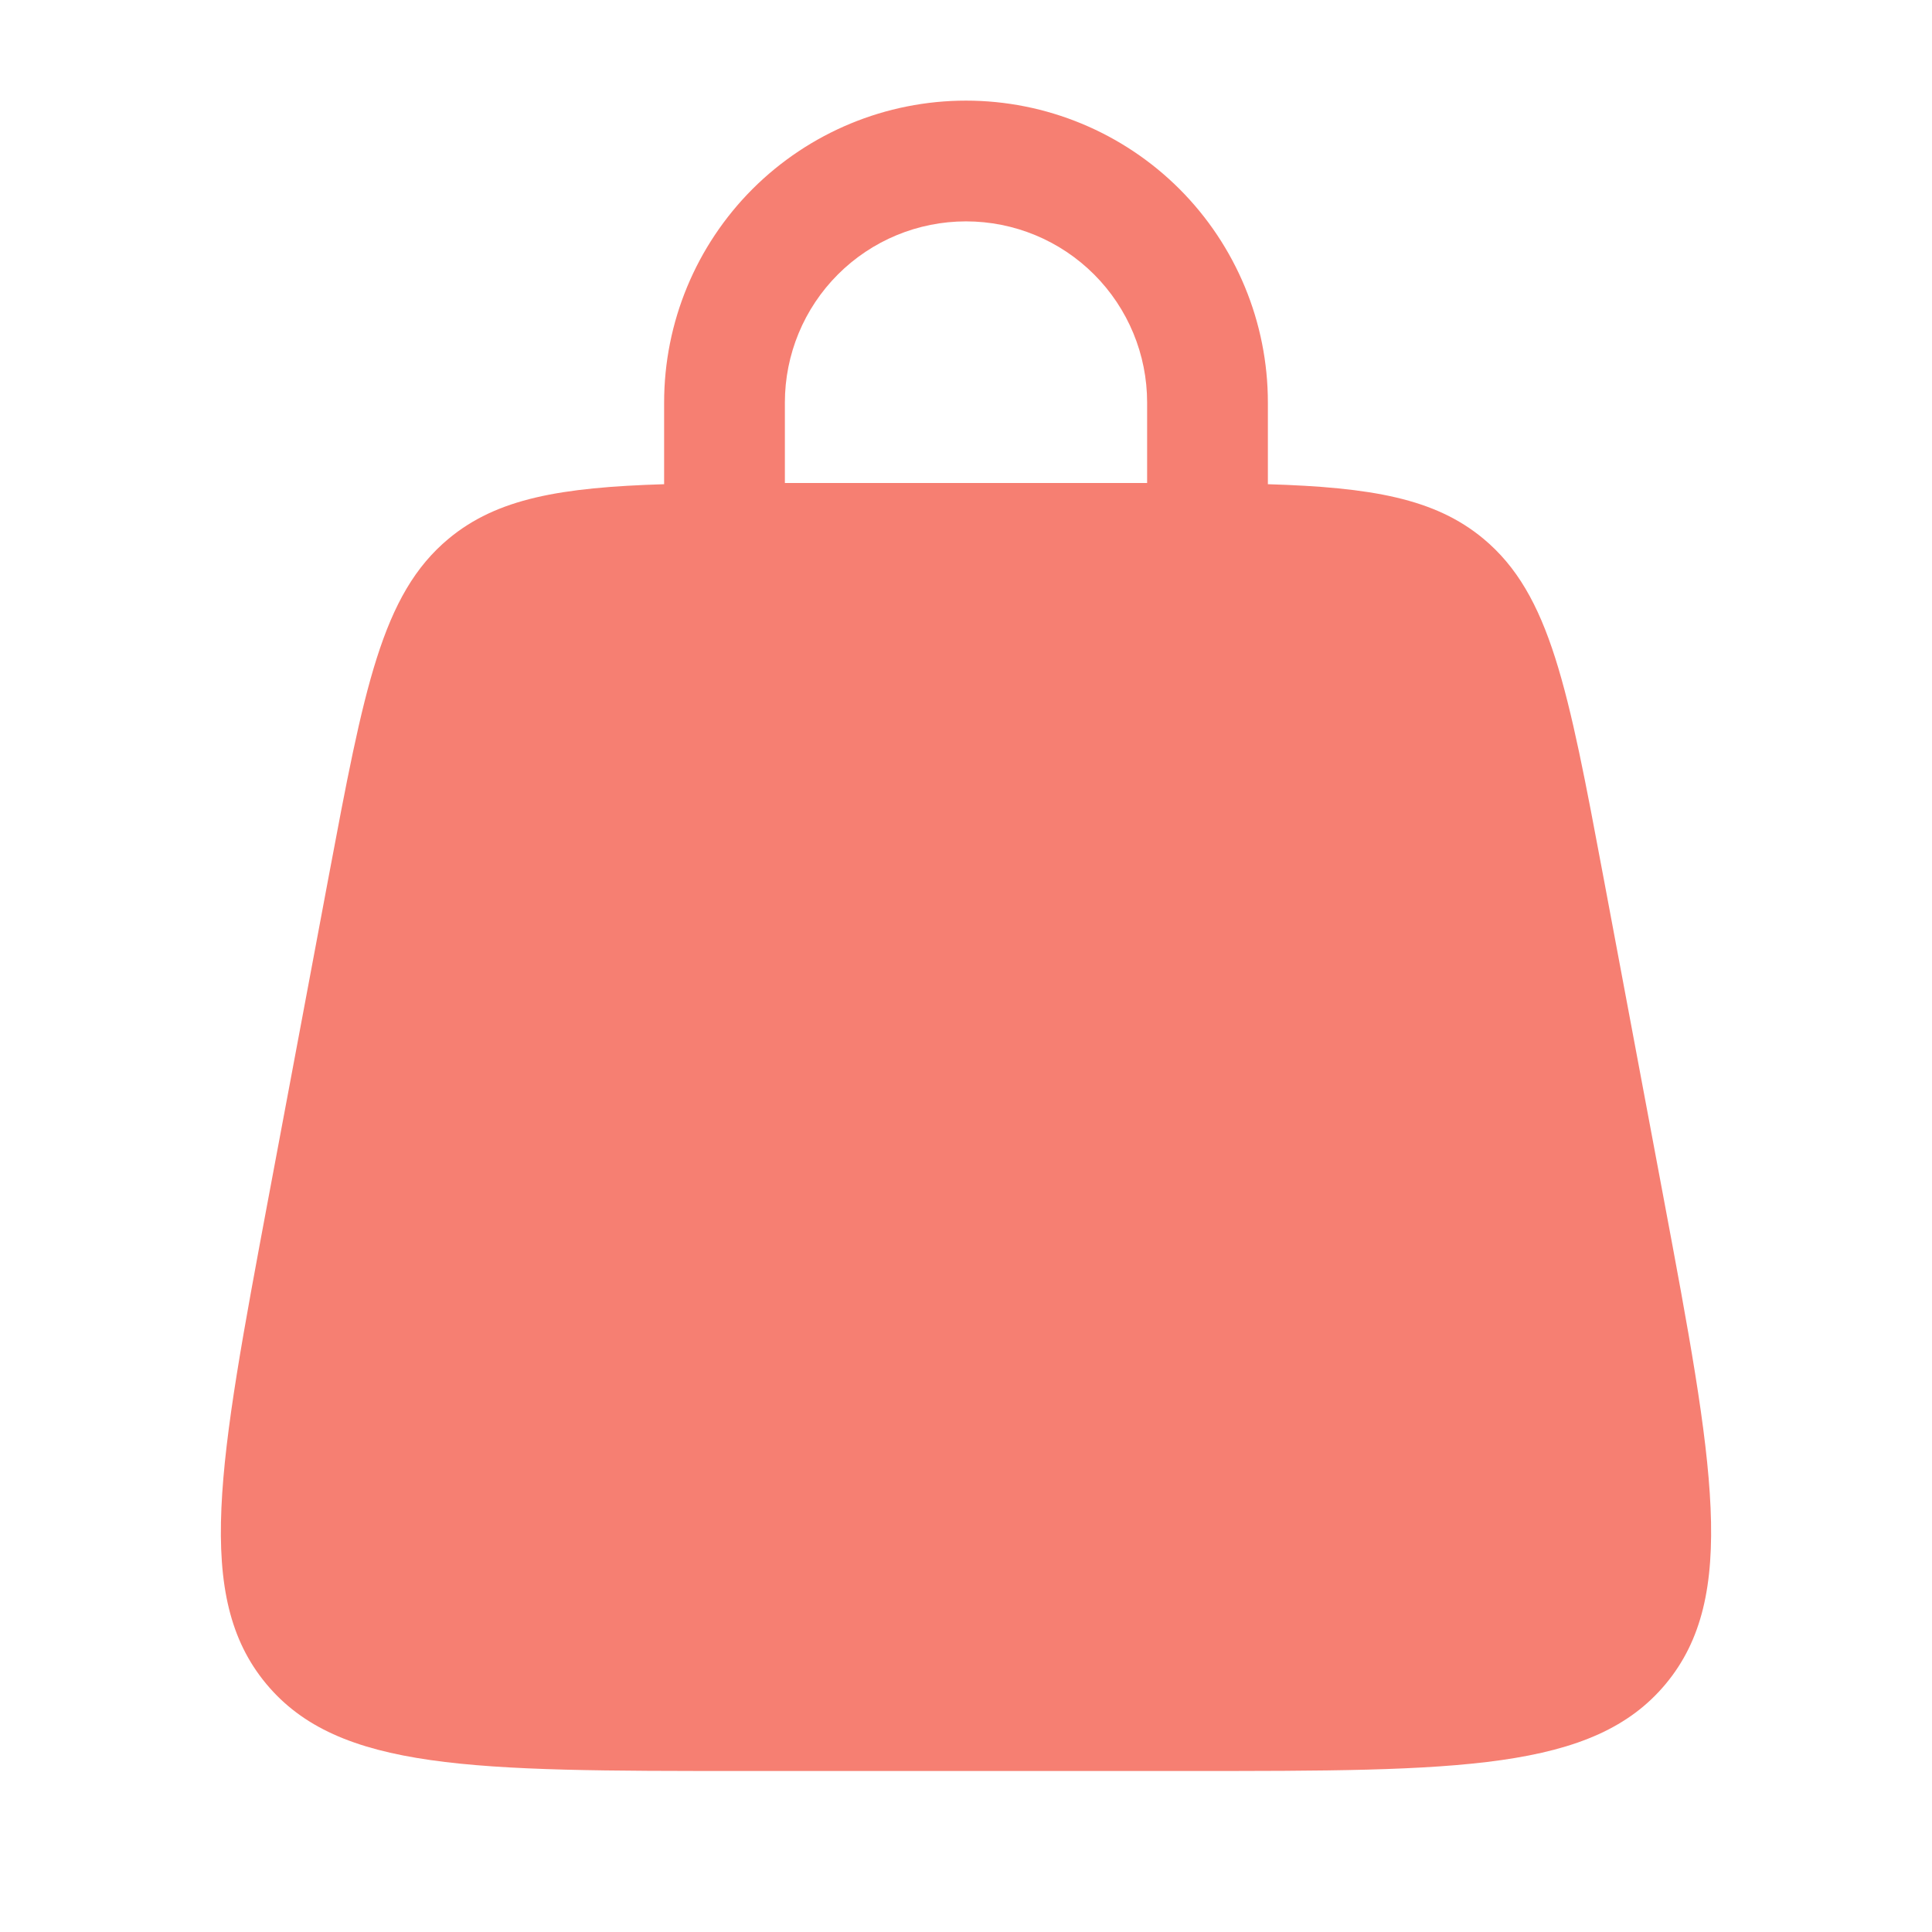
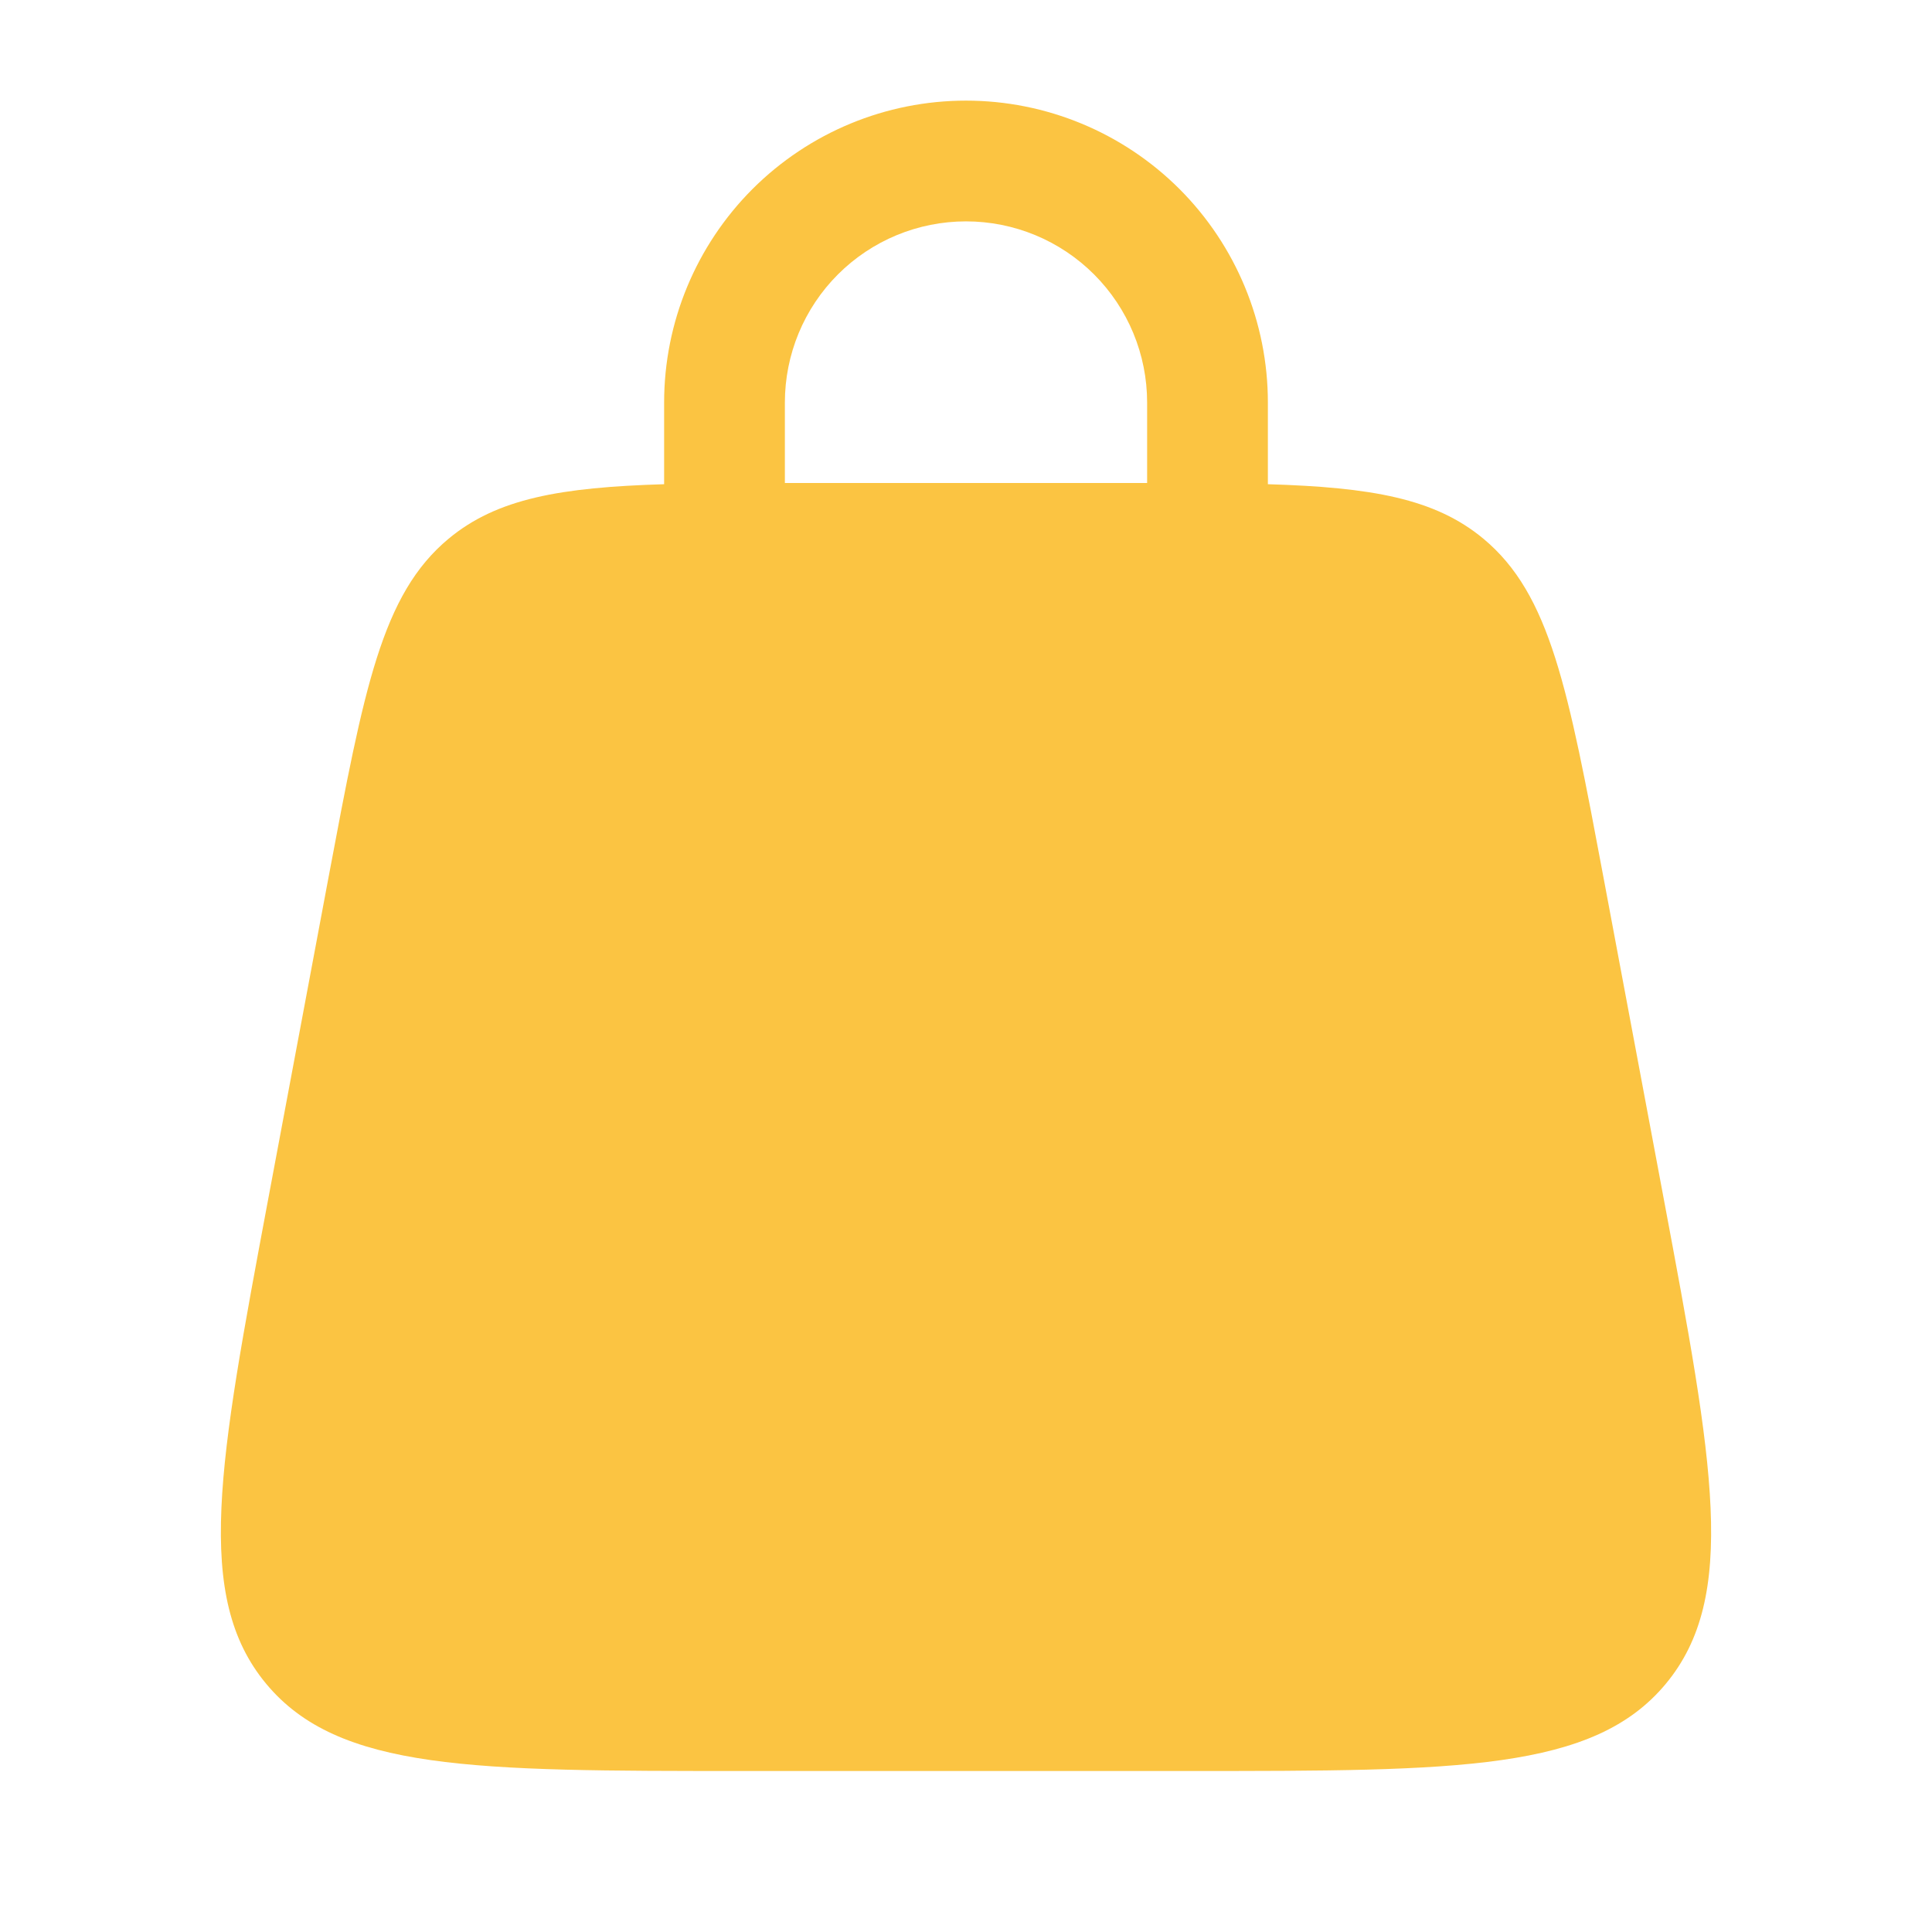
<svg xmlns="http://www.w3.org/2000/svg" width="24" height="24" viewBox="0 0 24 24" fill="none">
-   <path fill-rule="evenodd" clip-rule="evenodd" d="M8.25 6.015V5C8.25 4.005 8.645 3.052 9.348 2.348C10.052 1.645 11.005 1.25 12 1.25C12.995 1.25 13.948 1.645 14.652 2.348C15.355 3.052 15.75 4.005 15.75 5V6.015C17.037 6.054 17.825 6.192 18.426 6.691C19.259 7.383 19.479 8.553 19.918 10.894L20.668 14.894C21.285 18.186 21.593 19.832 20.694 20.916C19.794 22 18.119 22 14.77 22H9.23C5.88 22 4.206 22 3.306 20.916C2.406 19.832 2.716 18.186 3.332 14.894L4.082 10.894C4.522 8.554 4.741 7.383 5.574 6.691C6.175 6.192 6.963 6.054 8.25 6.015ZM9.75 5C9.75 4.403 9.987 3.831 10.409 3.409C10.831 2.987 11.403 2.75 12 2.75C12.597 2.75 13.169 2.987 13.591 3.409C14.013 3.831 14.25 4.403 14.25 5V6H9.75V5Z" fill="#f67f72" />
+   <path fill-rule="evenodd" clip-rule="evenodd" d="M8.25 6.015V5C8.25 4.005 8.645 3.052 9.348 2.348C10.052 1.645 11.005 1.25 12 1.25C12.995 1.25 13.948 1.645 14.652 2.348C15.355 3.052 15.75 4.005 15.75 5V6.015C17.037 6.054 17.825 6.192 18.426 6.691C19.259 7.383 19.479 8.553 19.918 10.894L20.668 14.894C21.285 18.186 21.593 19.832 20.694 20.916C19.794 22 18.119 22 14.77 22H9.23C5.88 22 4.206 22 3.306 20.916C2.406 19.832 2.716 18.186 3.332 14.894L4.082 10.894C4.522 8.554 4.741 7.383 5.574 6.691C6.175 6.192 6.963 6.054 8.25 6.015ZM9.75 5C9.75 4.403 9.987 3.831 10.409 3.409C10.831 2.987 11.403 2.75 12 2.75C12.597 2.75 13.169 2.987 13.591 3.409C14.013 3.831 14.25 4.403 14.25 5V6H9.75V5Z" fill="#fbc442" />
</svg>
